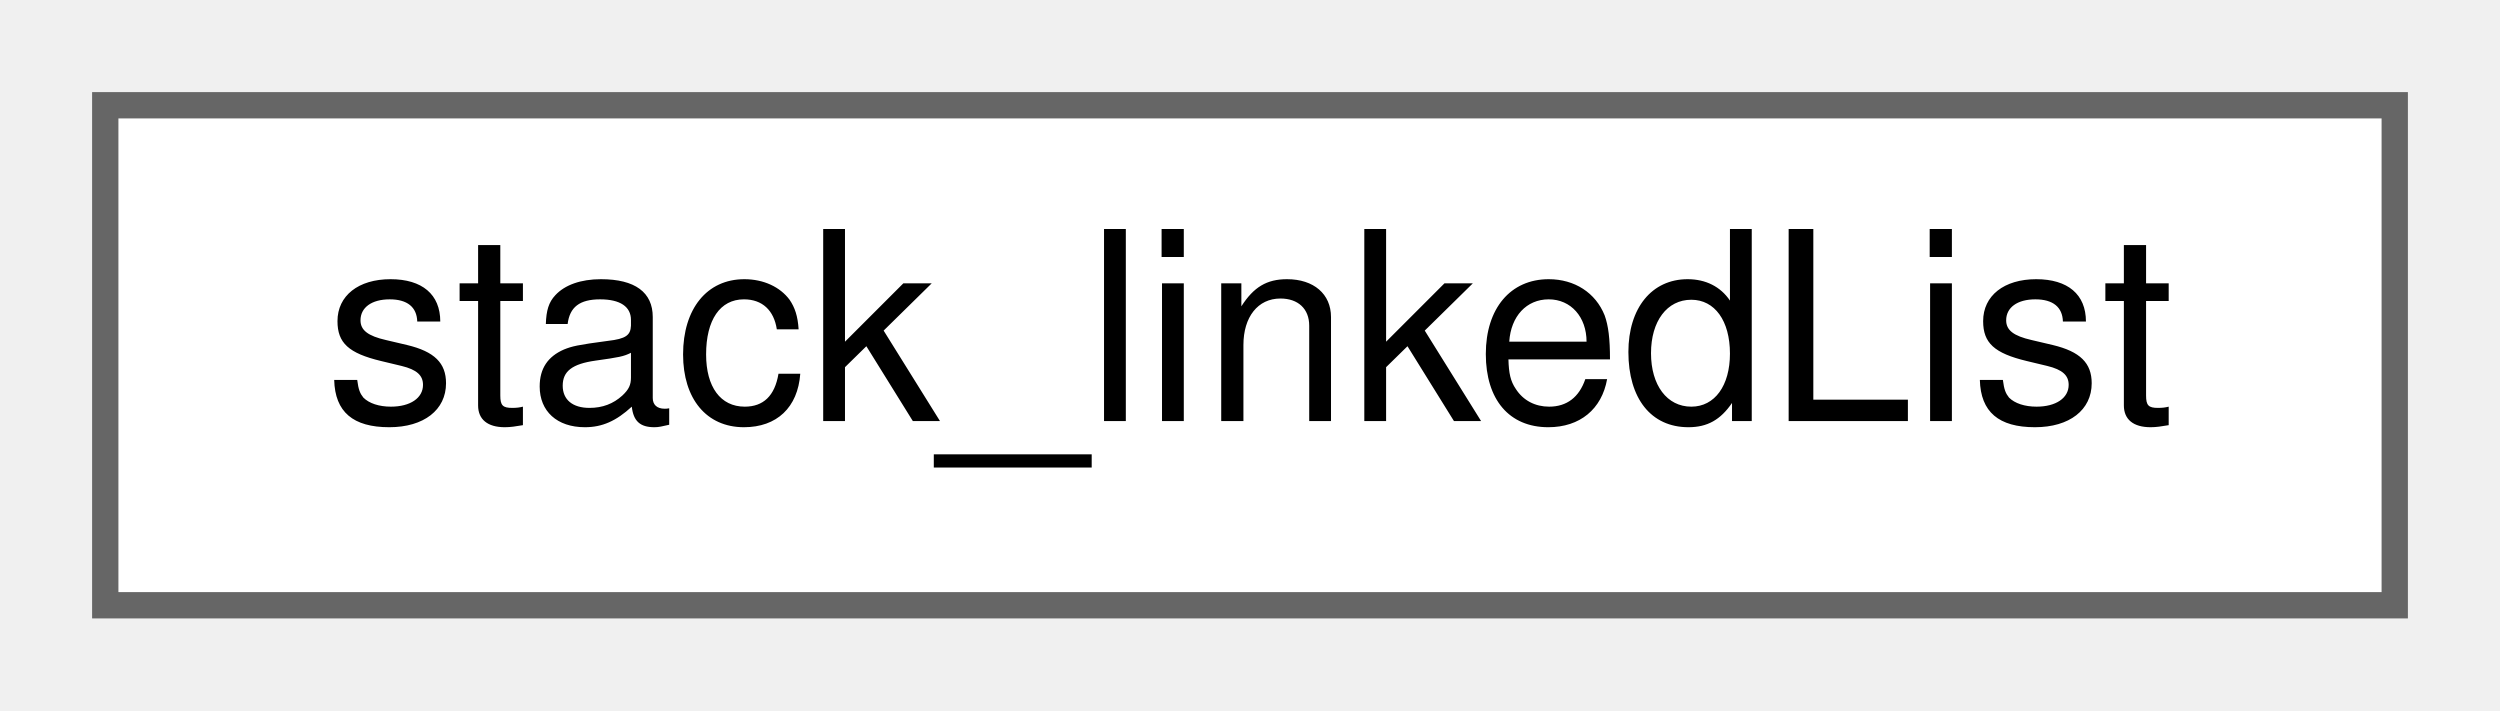
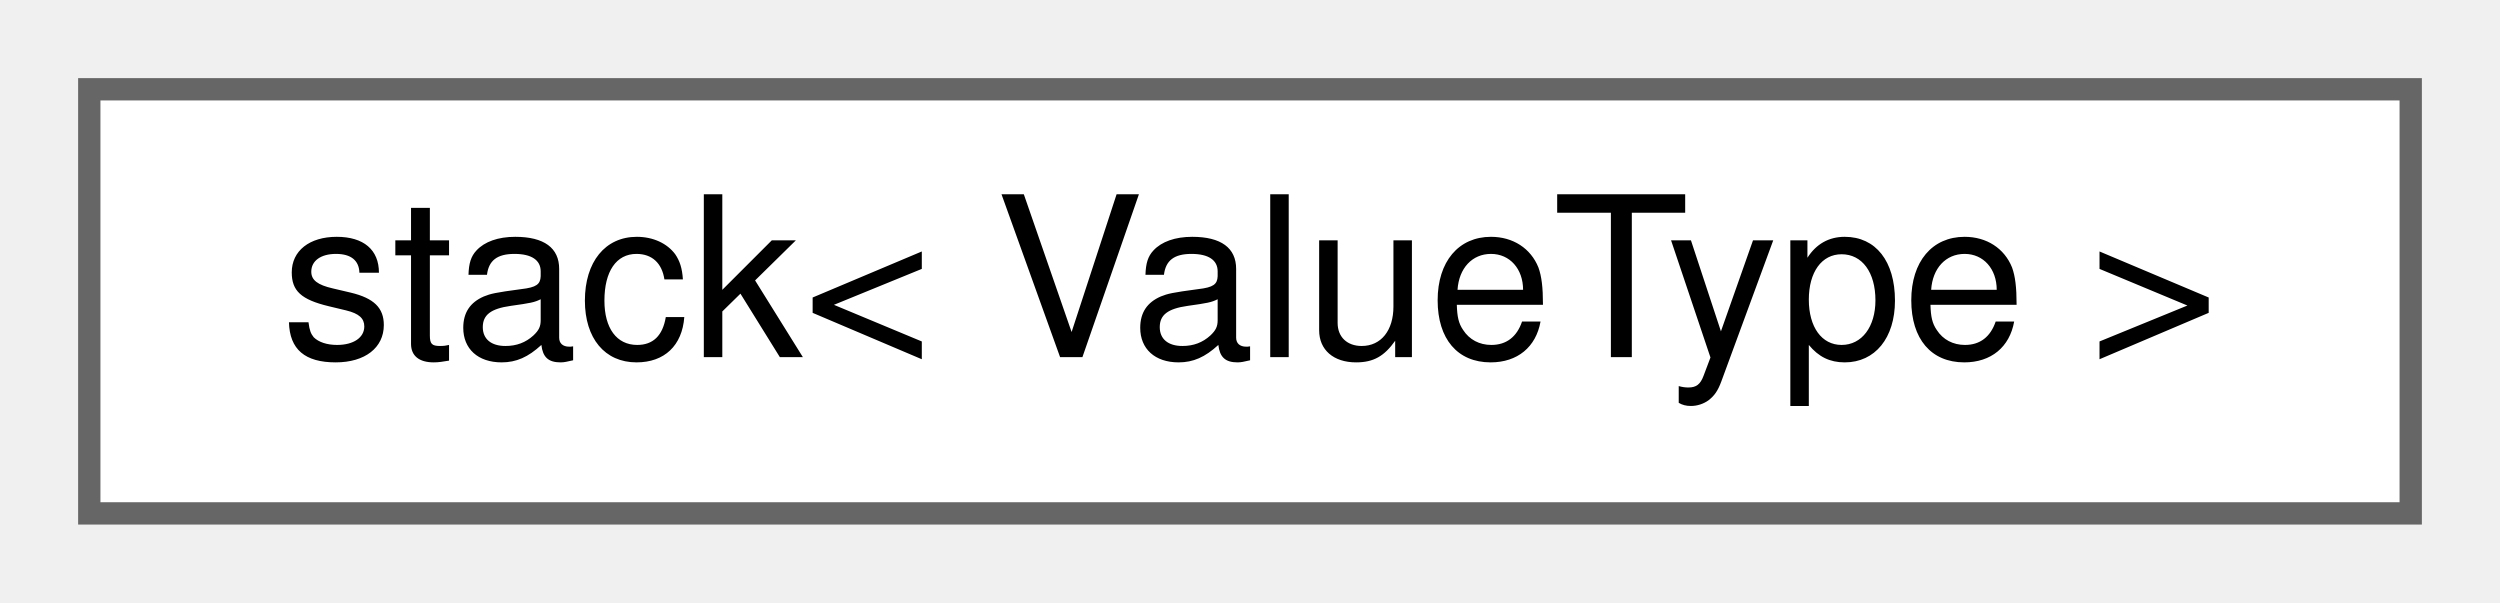
- <svg xmlns="http://www.w3.org/2000/svg" xmlns:xlink="http://www.w3.org/1999/xlink" width="95pt" height="27pt" viewBox="0.00 0.00 95.00 27.00">
+ <svg xmlns="http://www.w3.org/2000/svg" xmlns:xlink="http://www.w3.org/1999/xlink" width="112pt" height="27pt" viewBox="0.00 0.00 112.00 27.00">
  <g id="graph0" class="graph" transform="scale(1 1) rotate(0) translate(4 23)">
    <g id="node1" class="node">
      <g id="a_node1">
-         <a xlink:href="d2/dc4/classstack__linked_list.html" target="_top" xlink:title=" ">
-           <polygon fill="white" stroke="#666666" points="87,-19 0,-19 0,0 87,0 87,-19" />
-           <text text-anchor="middle" x="43.5" y="-7" font-family="Helvetica,sans-Serif" font-size="10.00">stack_linkedList</text>
+         <a xlink:href="d1/dc2/classstack.html" target="_top" xlink:title="for std::invalid_argument">
+           <polygon fill="white" stroke="#666666" points="104,-19 0,-19 0,0 104,0 104,-19" />
+           <text text-anchor="middle" x="52" y="-7" font-family="Helvetica,sans-Serif" font-size="10.00">stack&lt; ValueType &gt;</text>
        </a>
      </g>
    </g>
  </g>
</svg>
